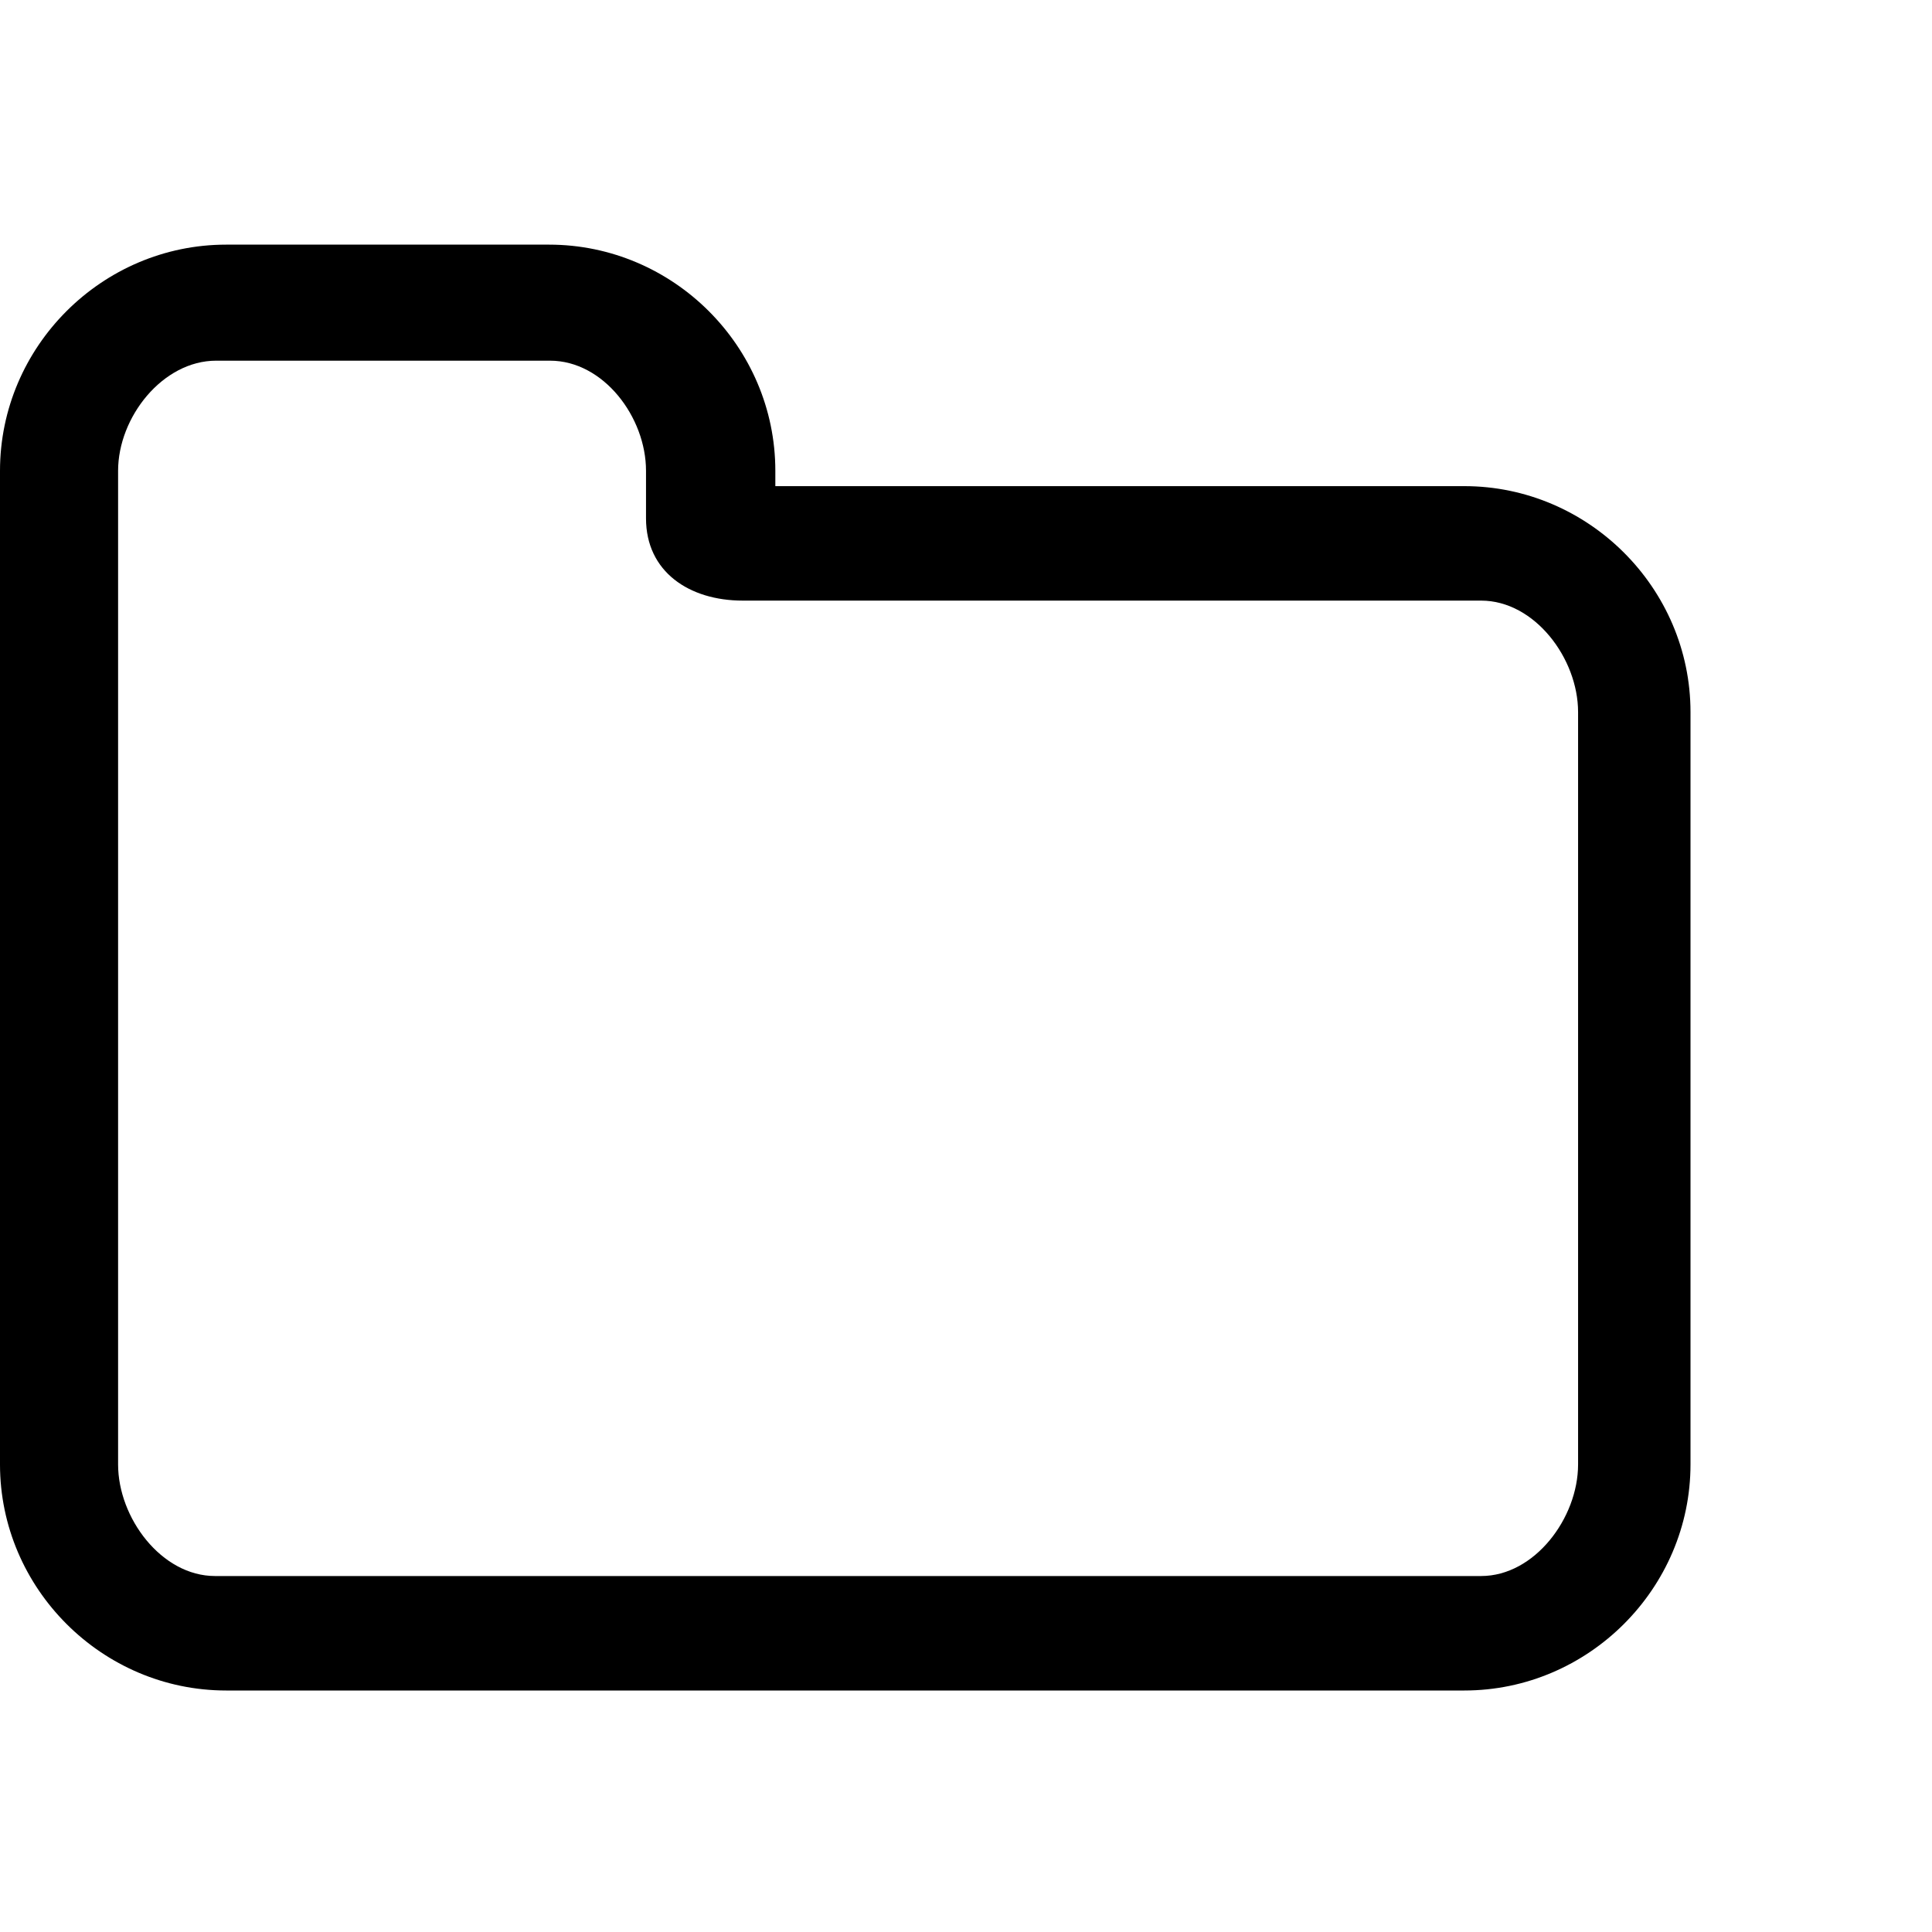
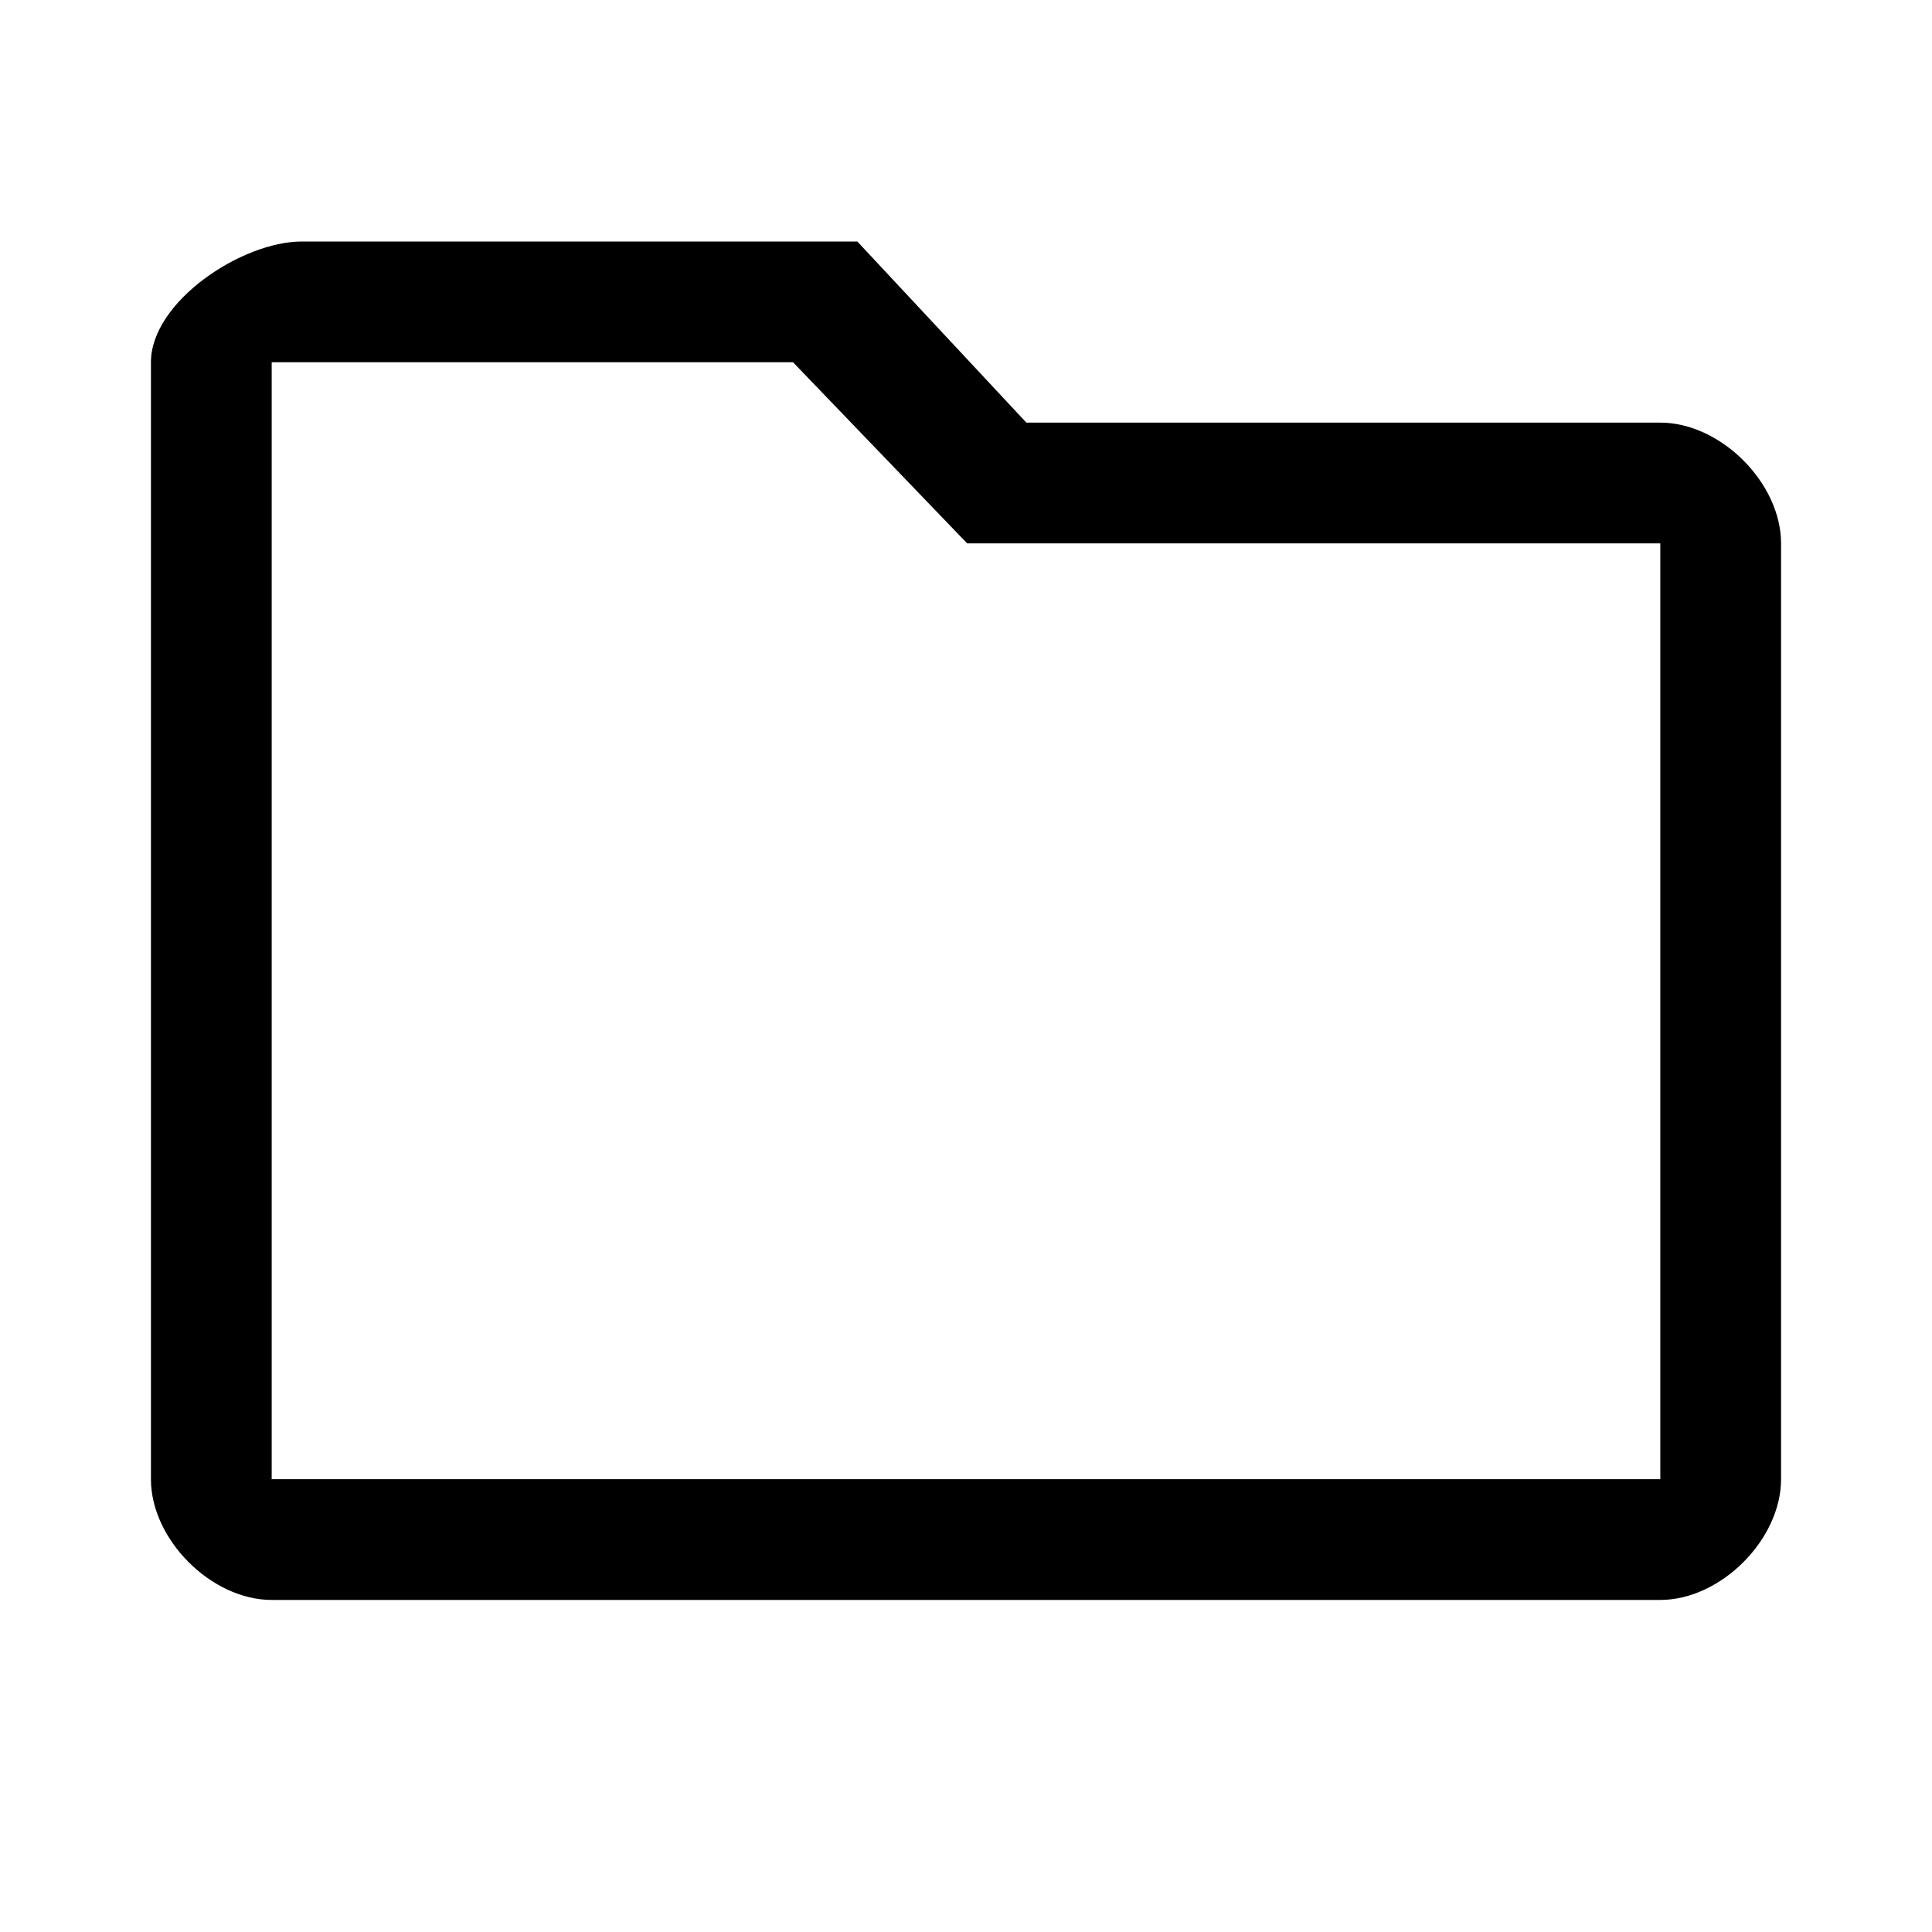
- <svg xmlns="http://www.w3.org/2000/svg" version="1.1" id="Layer_1" x="0px" y="0px" width="16px" height="16px" viewBox="0 0 16 16" enable-background="new 0 0 16 16" xml:space="preserve">
-   <g>
-     <path fill="currentColor" d="M14,12.128C14,13.155,13.154,14,12.127,14H1.873C0.845,14,0,13.155,0,12.128V3.899 C0,2.87,0.845,2.026,1.873,2.026h2.674c1.029,0,1.874,0.844,1.874,1.873v0.127h5.706C13.154,4.026,14,4.87,14,5.897V12.128z M13.069,5.897c0-0.443-0.359-0.923-0.803-0.923H6.151c-0.442,0-0.801-0.238-0.801-0.681V3.899c0-0.444-0.352-0.912-0.795-0.912 H1.79c-0.443,0-0.812,0.468-0.812,0.912v8.229c0,0.442,0.359,0.924,0.803,0.924h10.485c0.443,0,0.803-0.481,0.803-0.924V5.897z" />
+ <svg xmlns="http://www.w3.org/2000/svg" width="32px" height="32px" viewBox="0 0 32 32" version="1.1">
+   <g stroke="none" stroke-width="1" fill="none" fill-rule="evenodd">
+     <path fill="currentColor" d="M16.019,9 L27.5,9 L27.5,24.5 C12.167,24.5 4.5,24.5 4.5,24.5 C4.5,24.5 4.5,18.333 4.5,6 L13.135,6 L16.019,9 Z M14.2,4 L5,4 C4,4 2.5,5 2.5,6 L2.5,24.5 C2.5,25.5 3.5,26.5 4.5,26.5 L27.5,26.5 C28.5,26.5 29.5,25.5 29.5,24.5 L29.5,9 C29.5,8 28.5,7 27.5,7 L17,7 L14.2,4 Z" />
  </g>
</svg>
